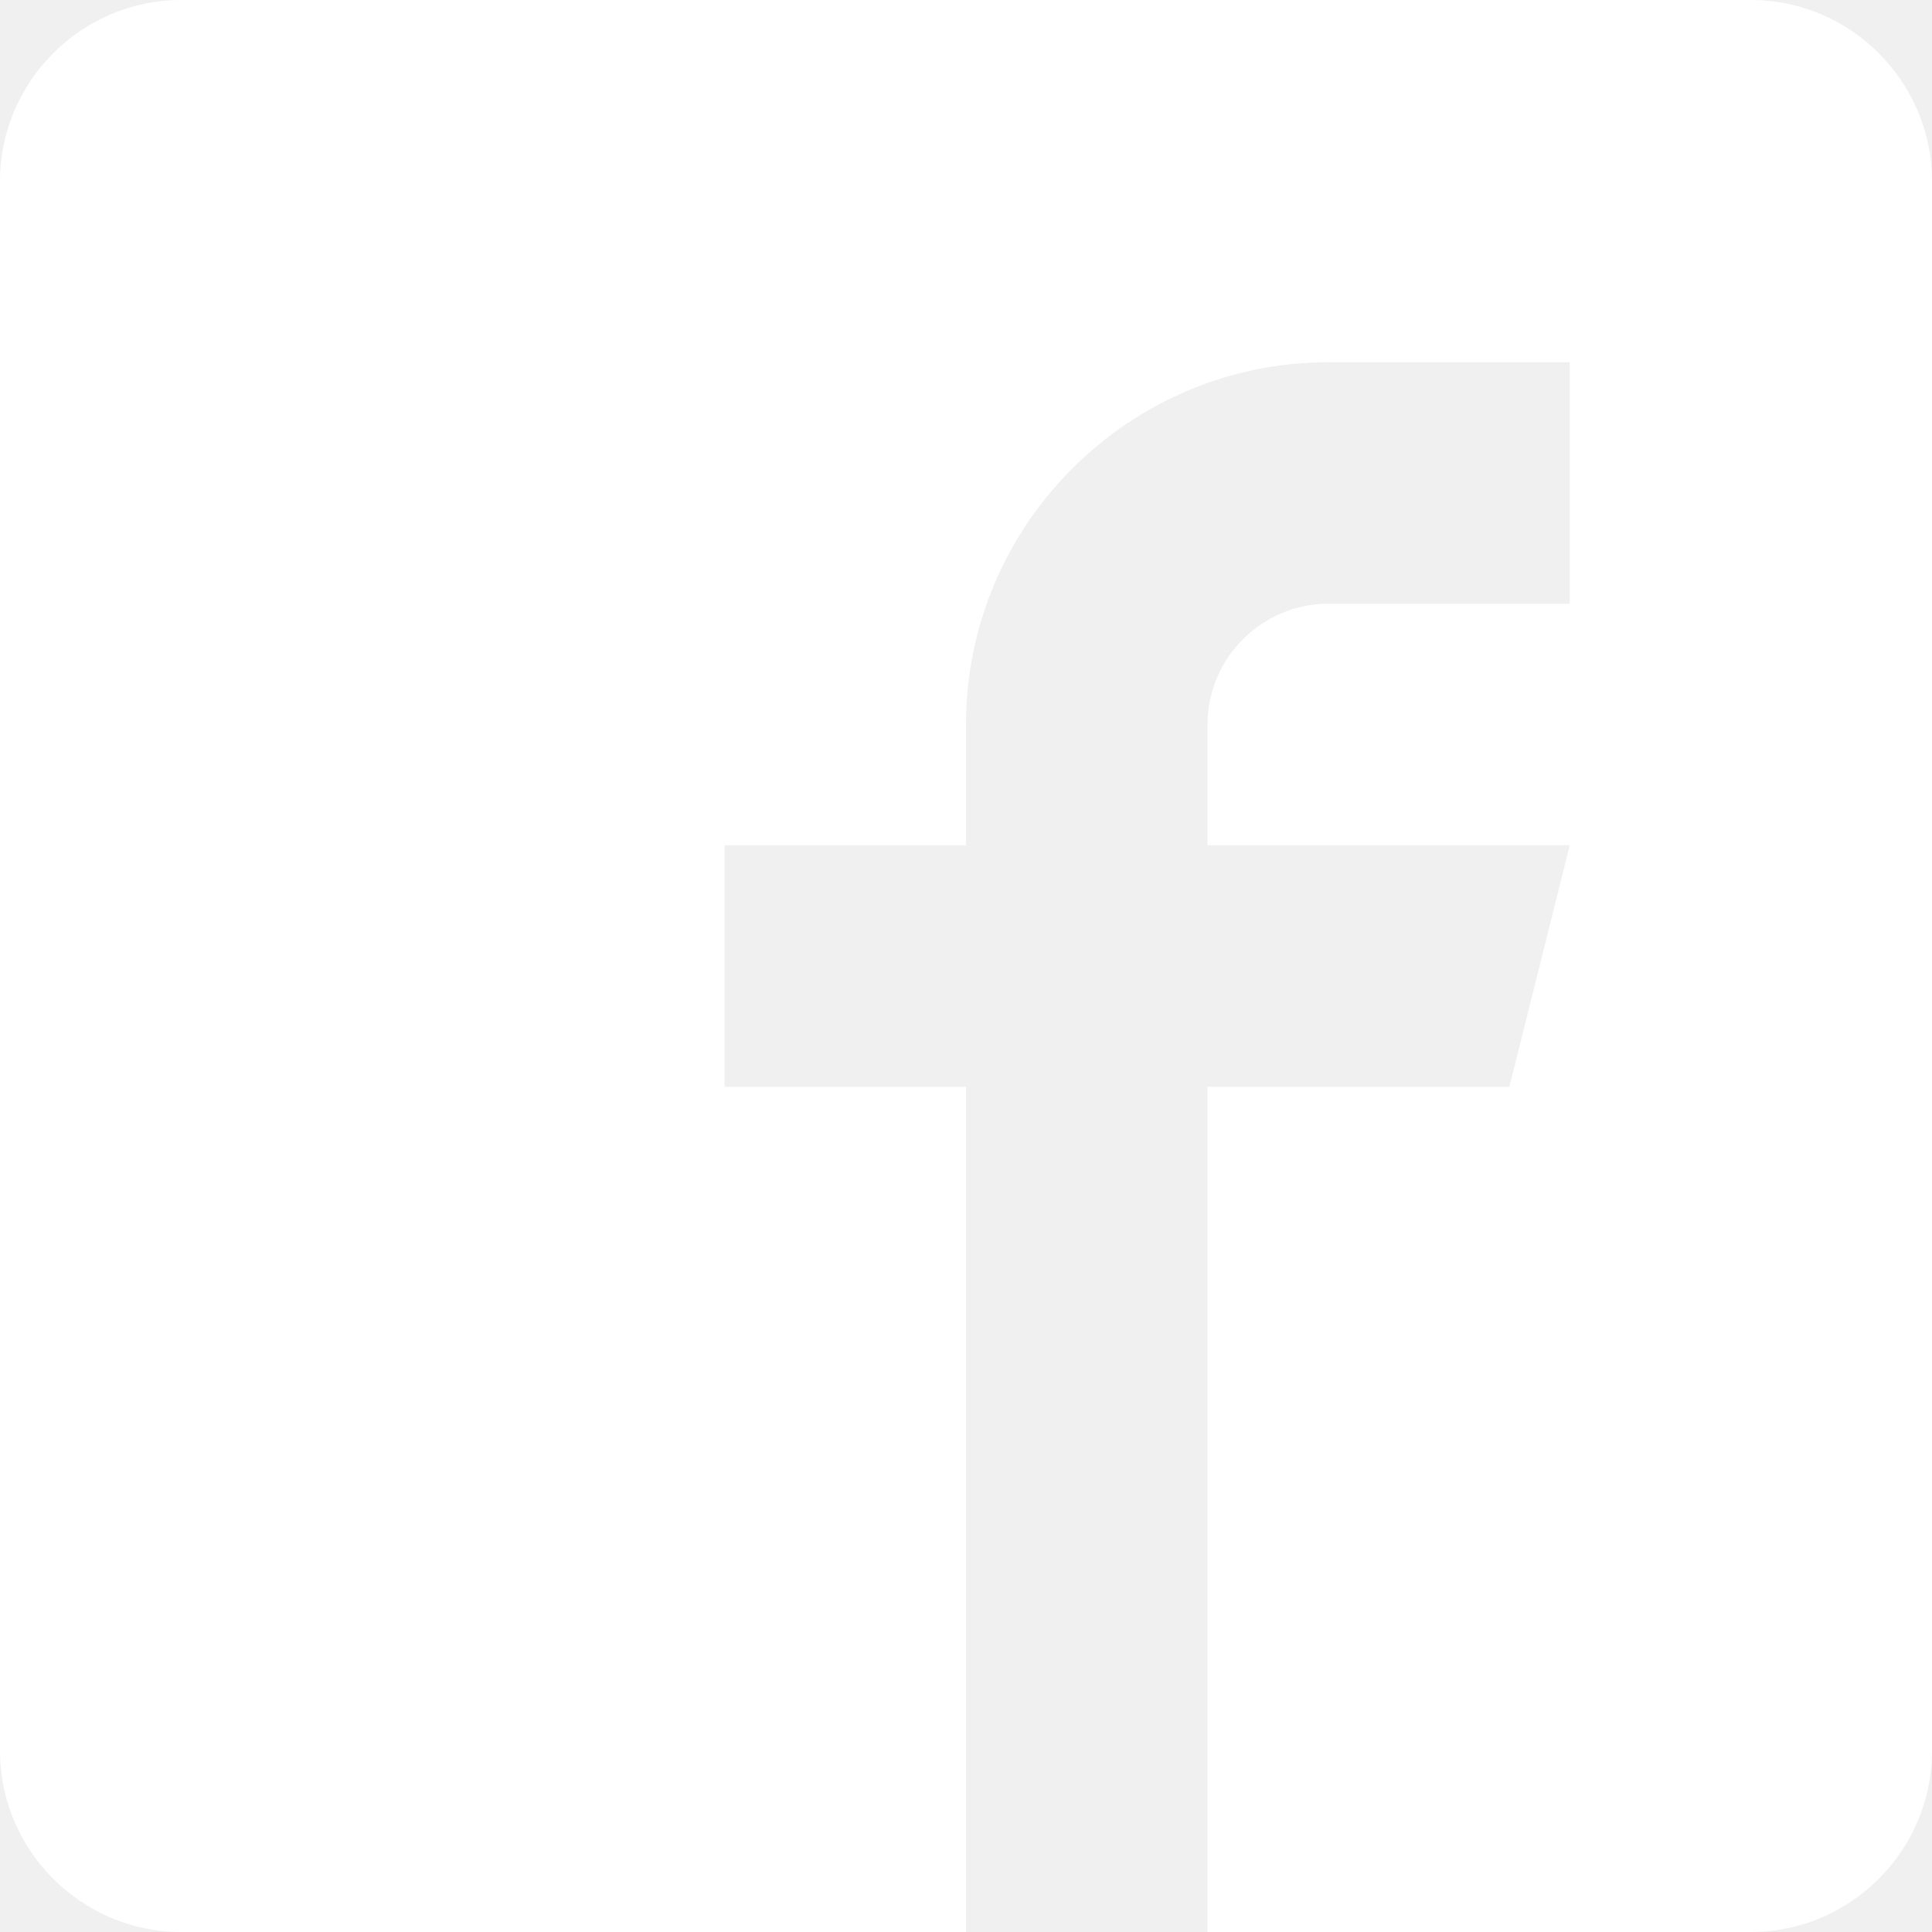
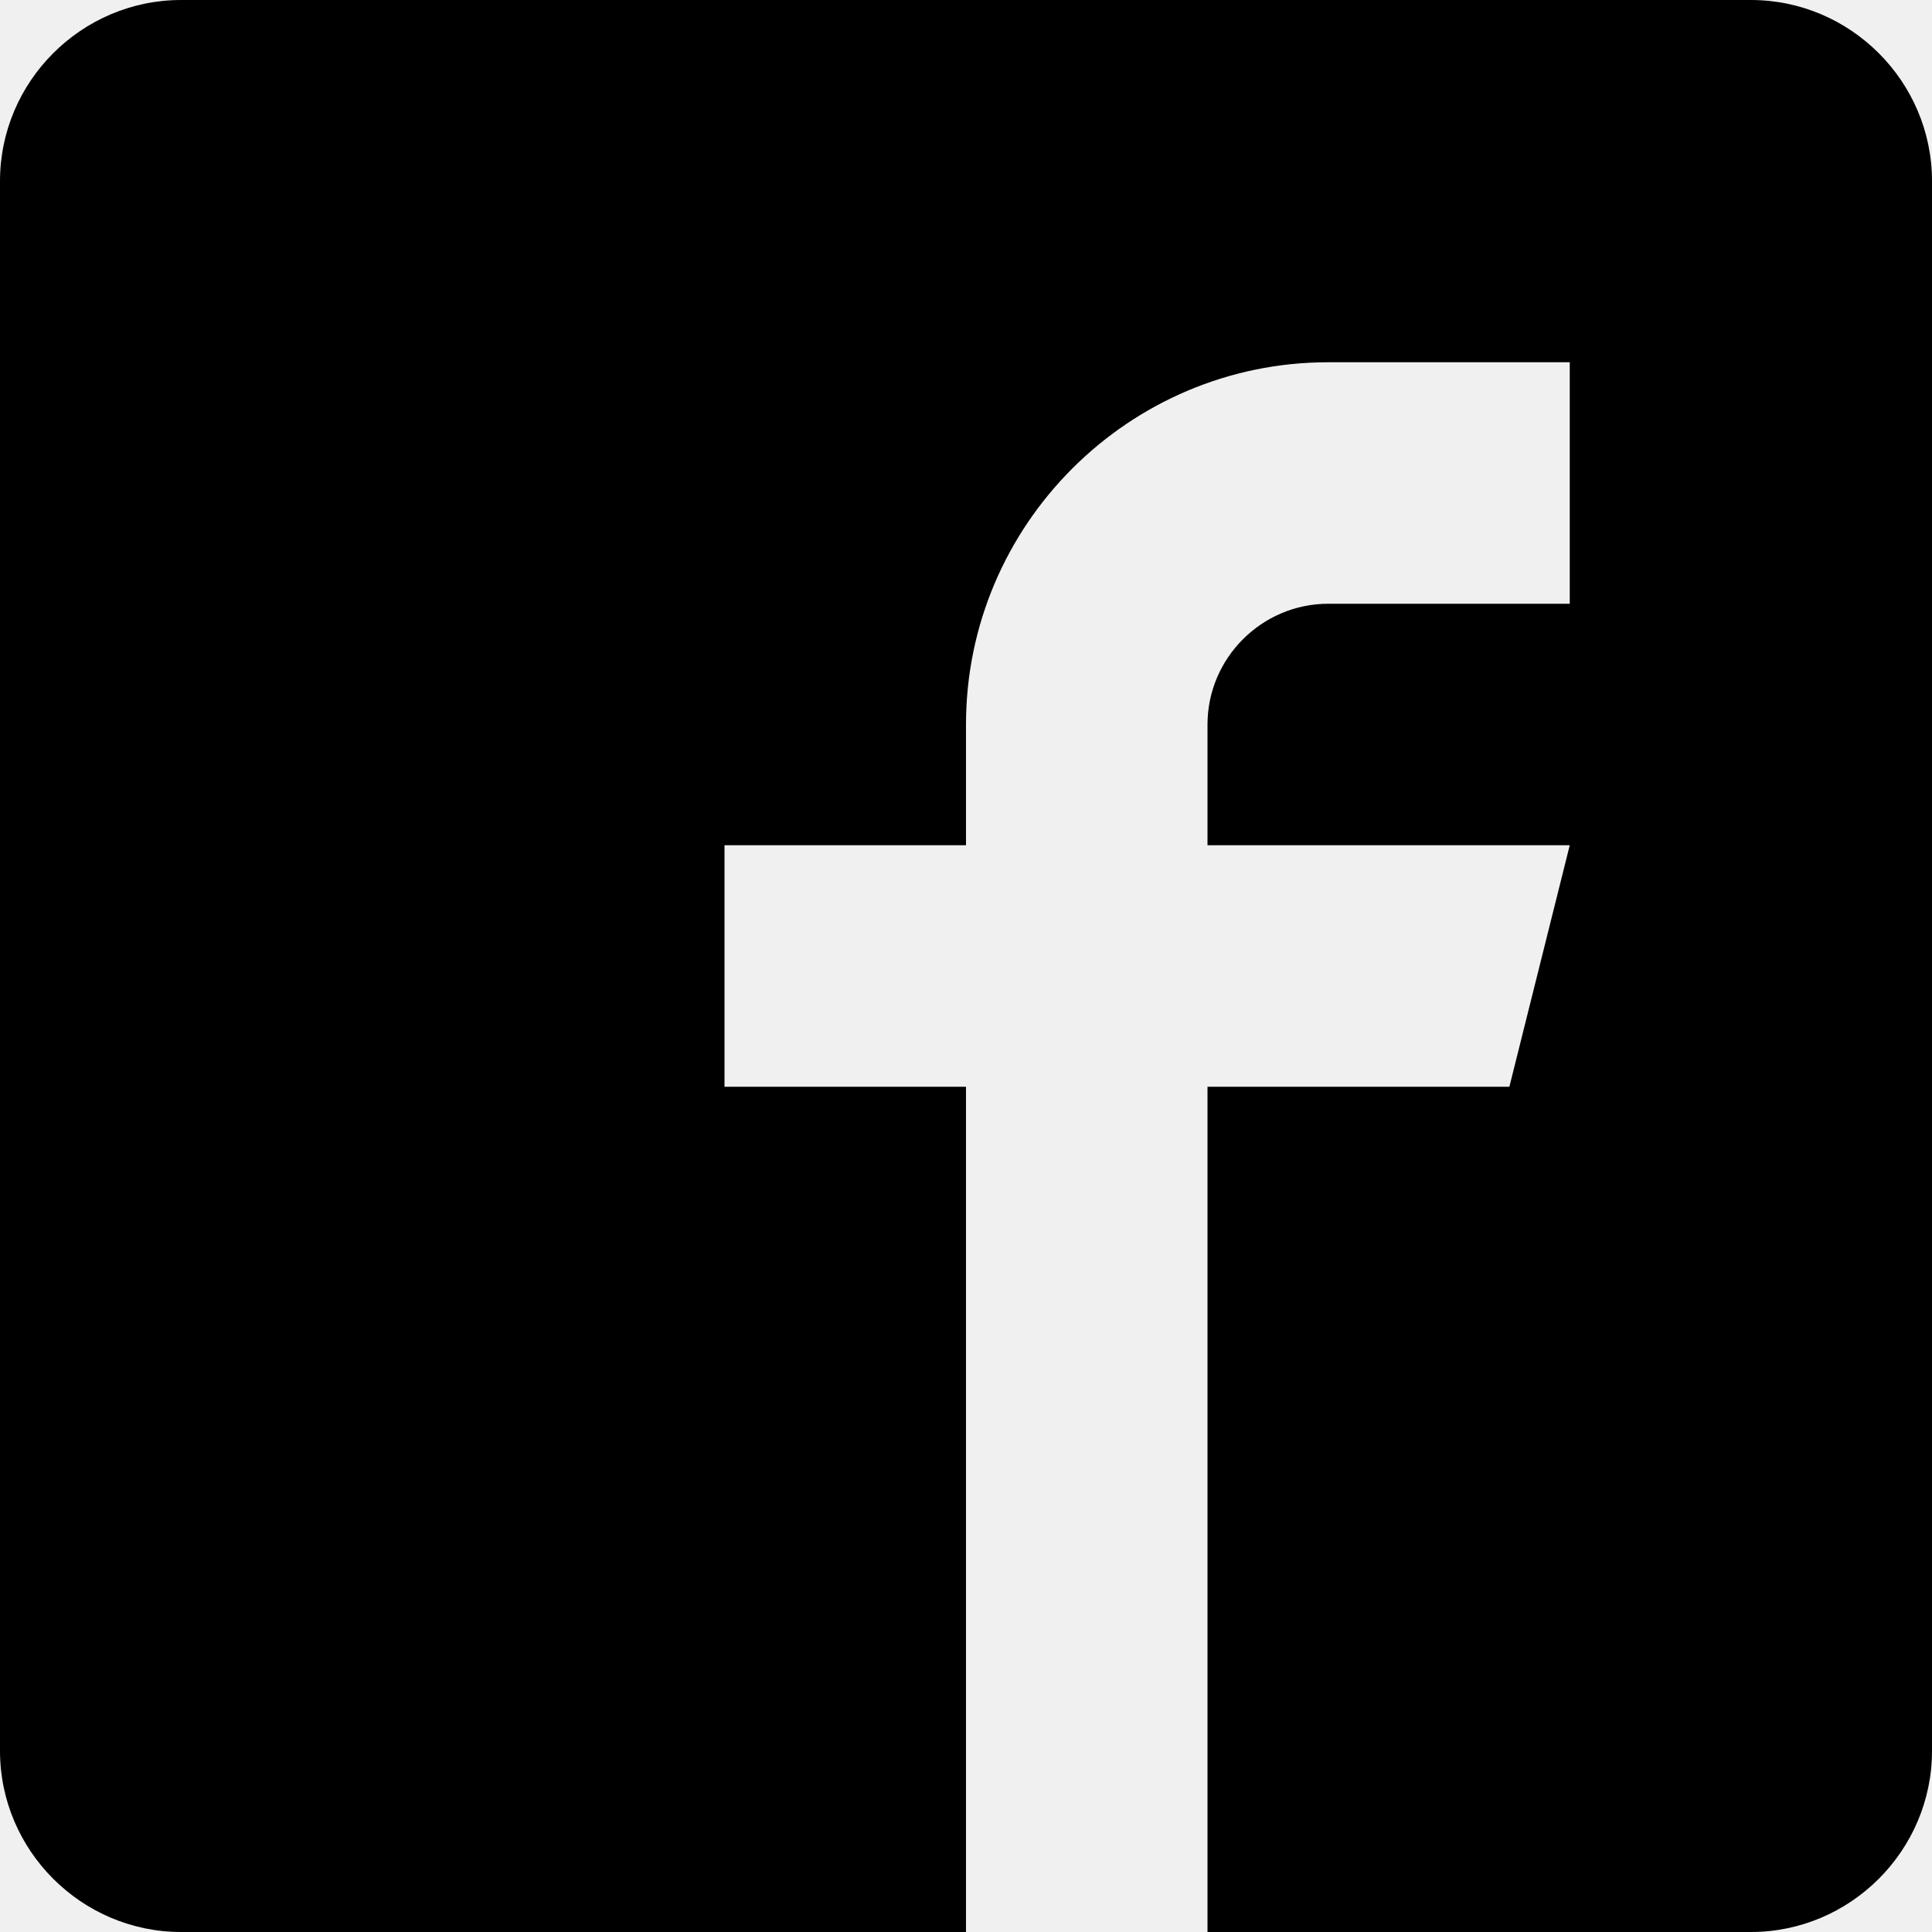
- <svg xmlns="http://www.w3.org/2000/svg" version="1.1" width="32" height="32" viewBox="0 0 32 32" fill="#FFF">
+ <svg xmlns="http://www.w3.org/2000/svg" version="1.1" width="32" height="32" viewBox="0 0 32 32">
  <path d="M29 0h-26c-1.65 0-3 1.35-3 3v26c0 1.65 1.35 3 3 3h13v-14h-4v-4h4v-2c0-3.306 2.694-6 6-6h4v4h-4c-1.1 0-2 0.9-2 2v2h6l-1 4h-5v14h9c1.65 0 3-1.35 3-3v-26c0-1.65-1.35-3-3-3z" />
</svg>
